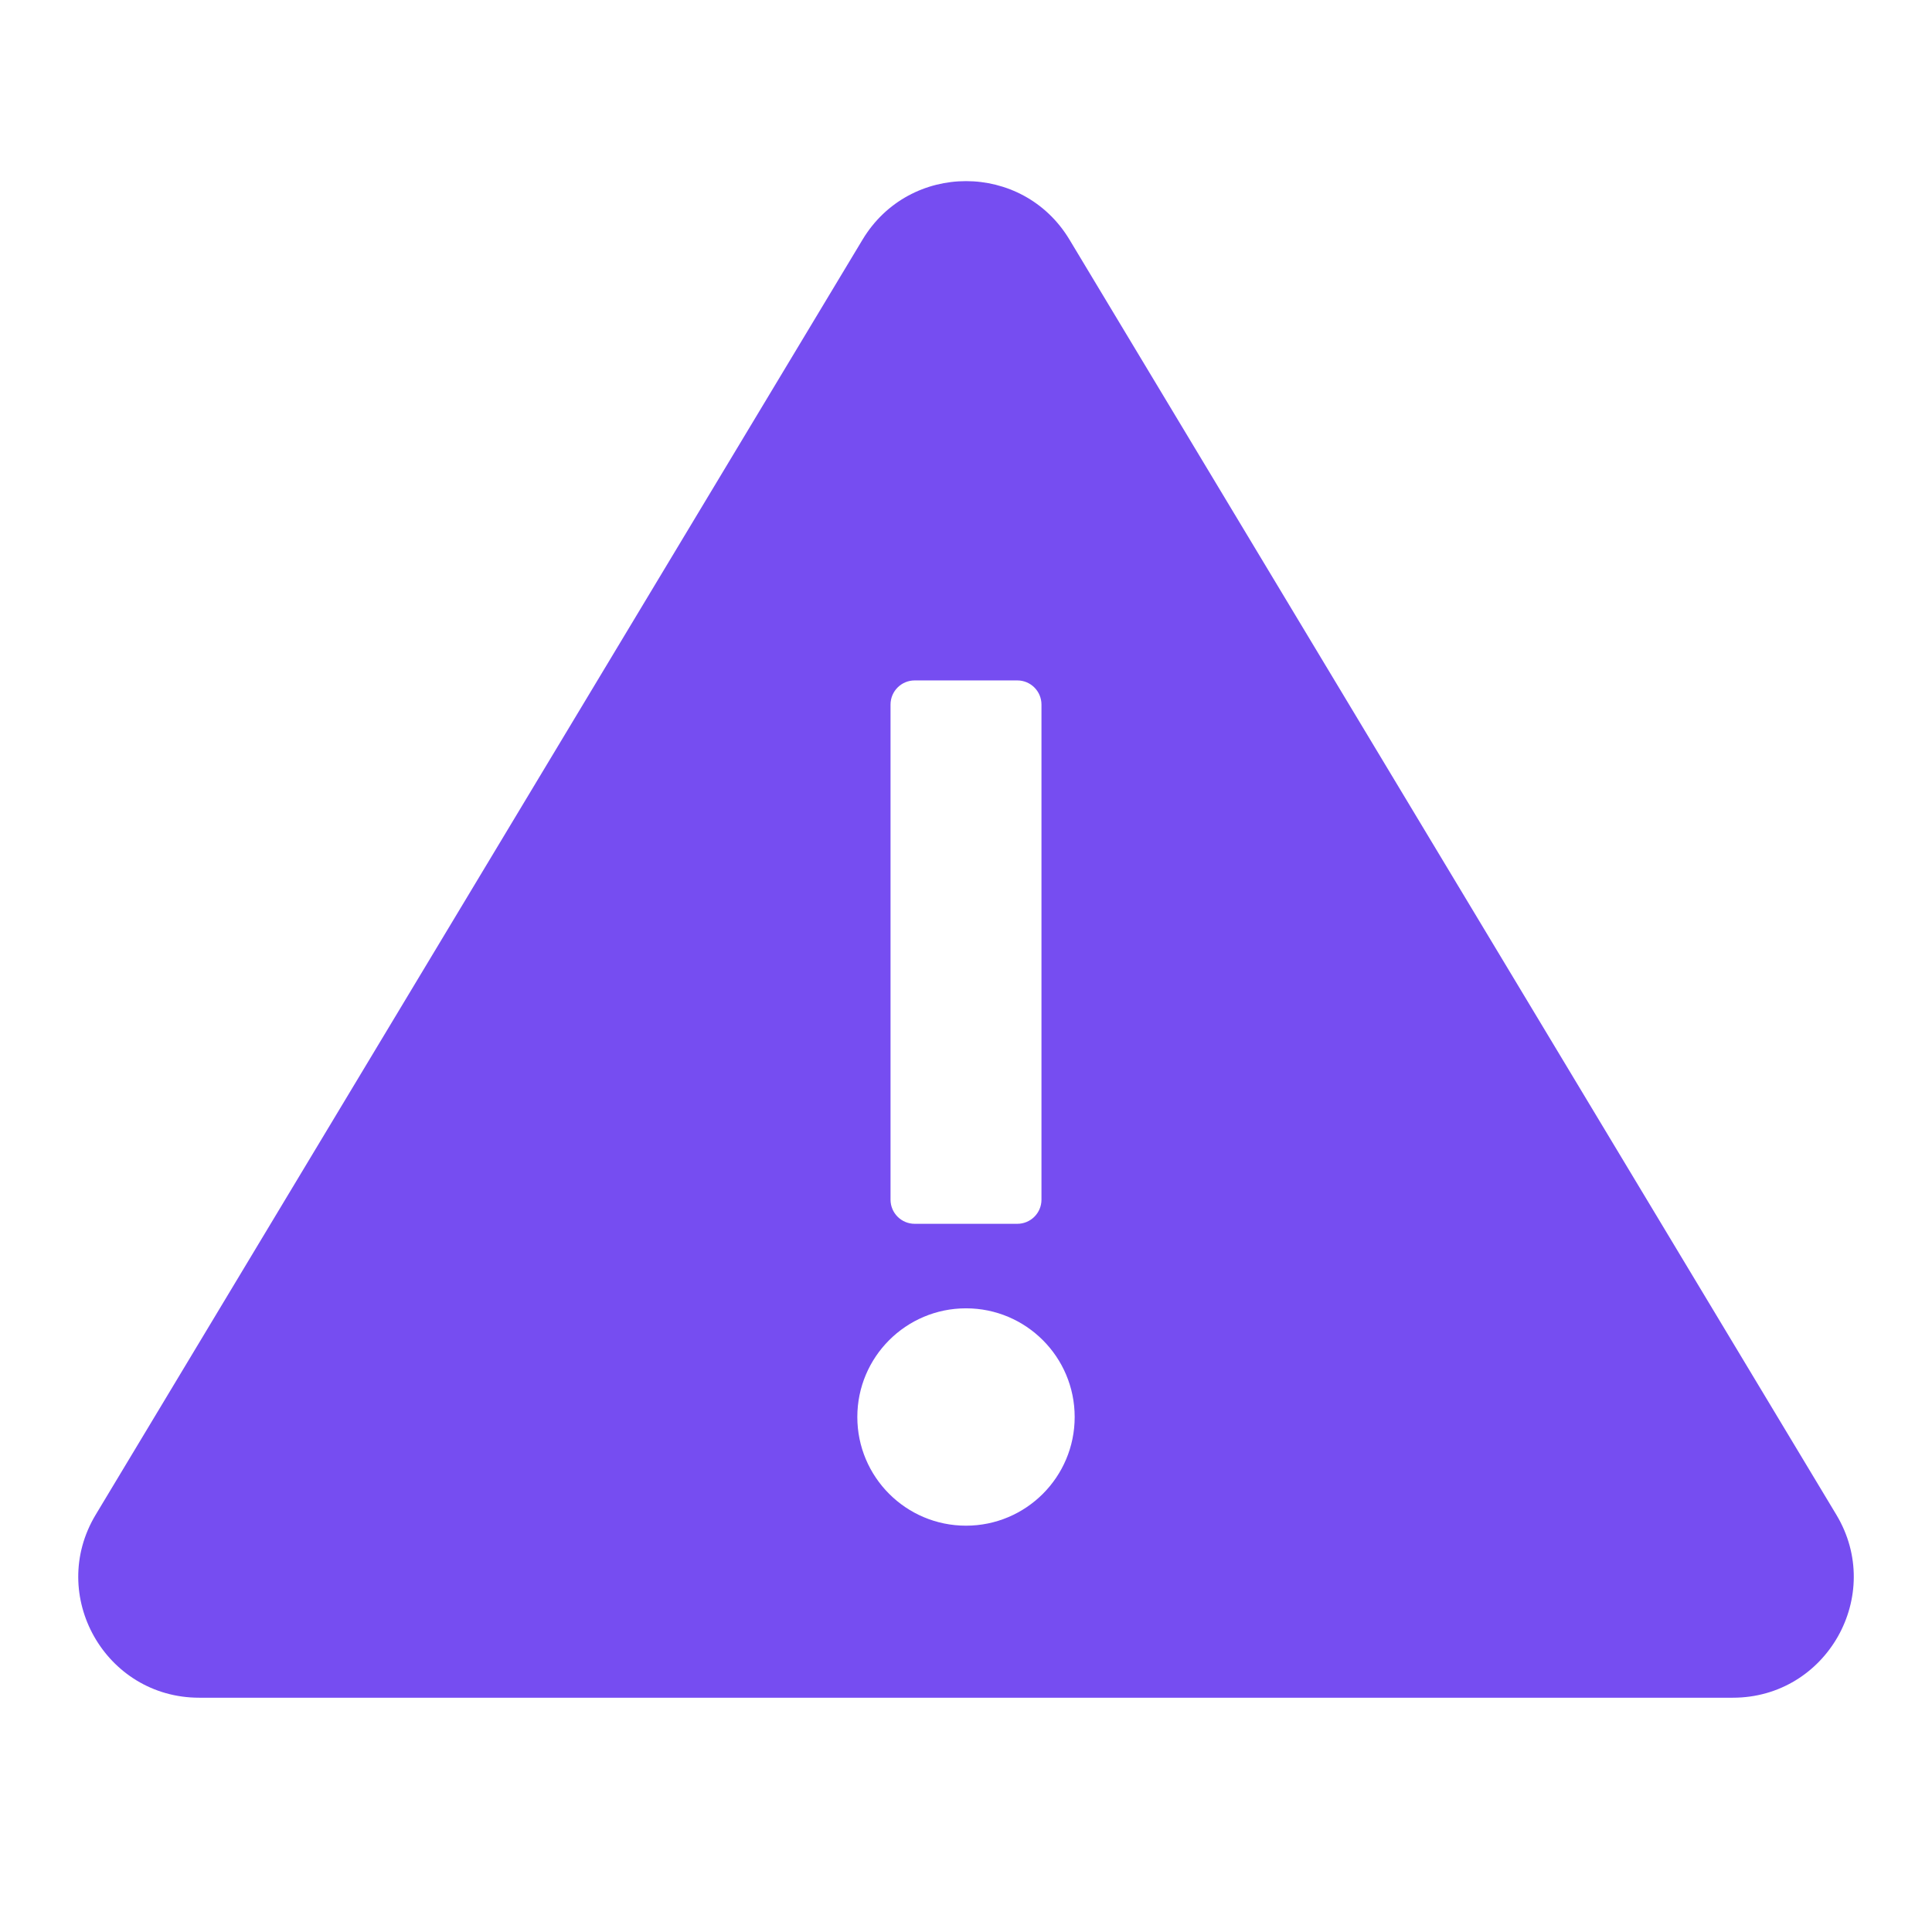
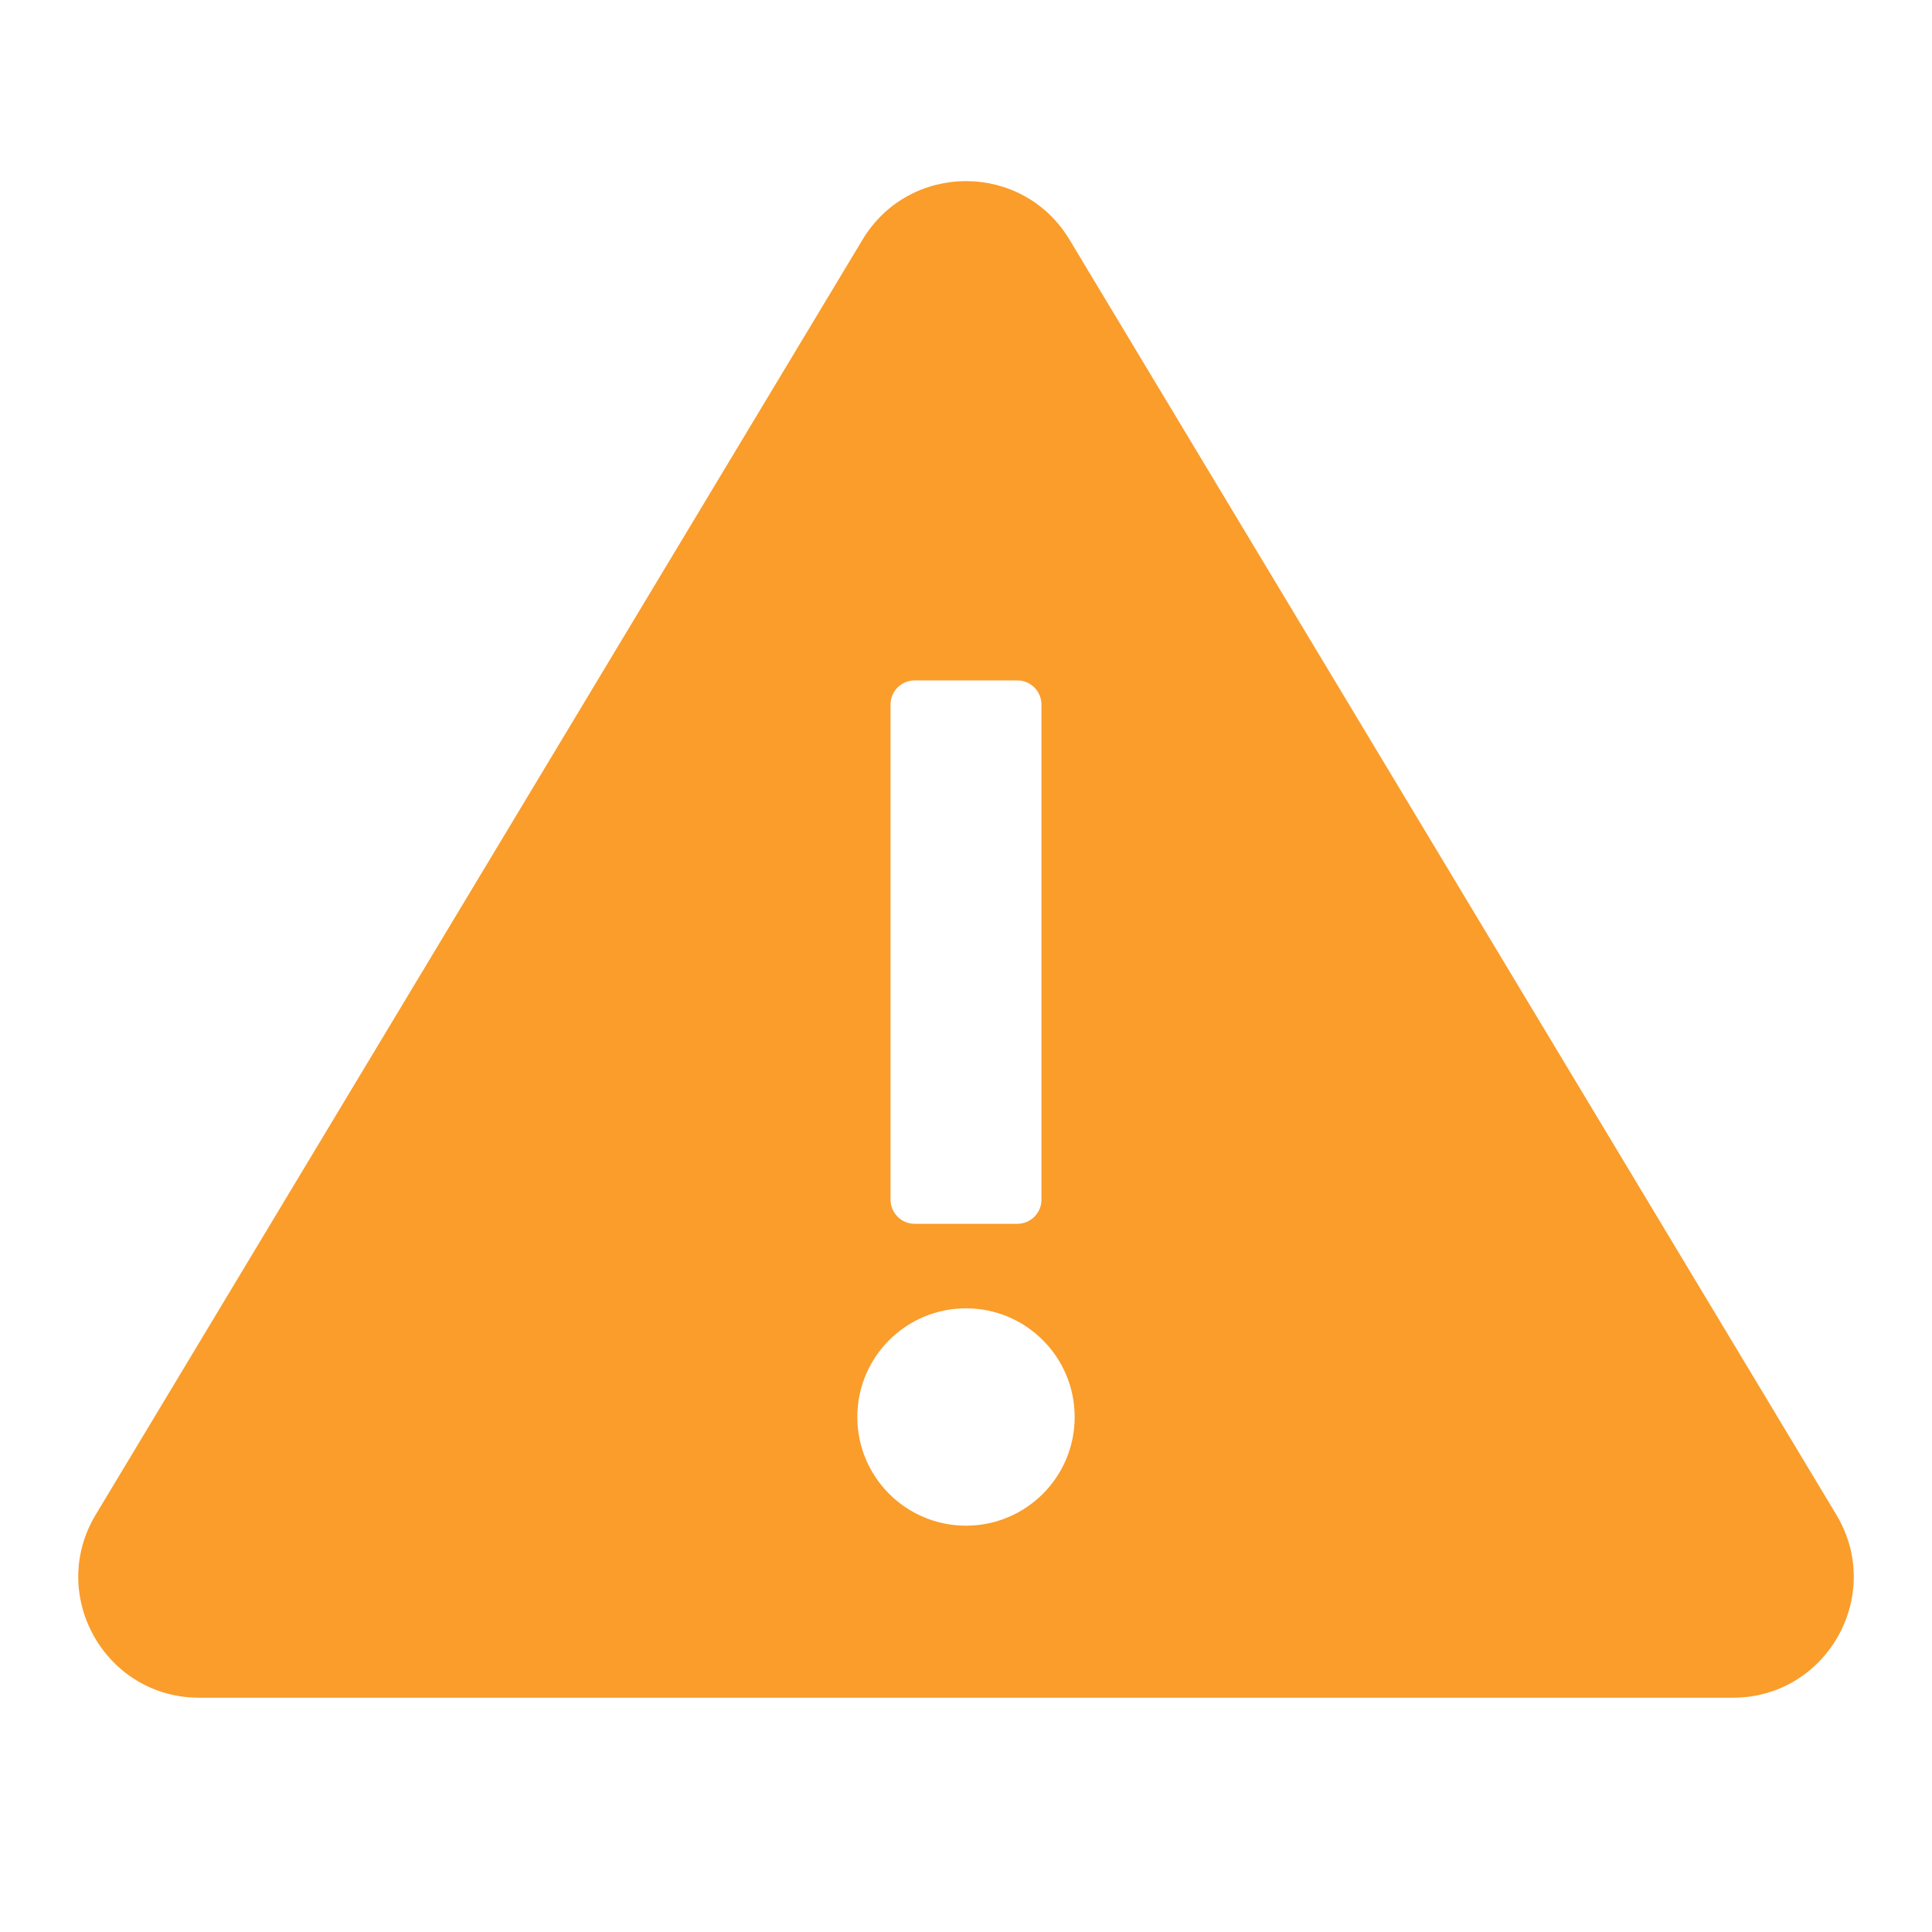
<svg xmlns="http://www.w3.org/2000/svg" width="64" height="64" viewBox="0 0 64 64" fill="none">
  <g id="warning-filled">
    <g id="Subtract">
-       <path d="M28.573 7.938C30.127 5.354 33.874 5.354 35.428 7.938L60.831 50.177C62.434 52.843 60.514 56.239 57.403 56.239H6.598C3.487 56.239 1.567 52.843 3.17 50.177L28.573 7.938ZM33.7 40.54C34.142 40.54 34.5 40.182 34.5 39.74V23.34C34.5 22.898 34.142 22.54 33.7 22.54H30.3C29.858 22.54 29.5 22.898 29.5 23.34V39.74C29.5 40.182 29.858 40.54 30.3 40.54H33.7ZM32 50.54C33.989 50.54 35.6 48.928 35.6 46.94C35.6 44.952 33.989 43.34 32 43.34C30.012 43.34 28.4 44.952 28.4 46.94C28.4 48.928 30.012 50.54 32 50.54Z" fill="#764DF1" />
+       <path d="M28.573 7.938C30.127 5.354 33.874 5.354 35.428 7.938L60.831 50.177C62.434 52.843 60.514 56.239 57.403 56.239H6.598C3.487 56.239 1.567 52.843 3.17 50.177L28.573 7.938ZM33.7 40.54C34.142 40.54 34.5 40.182 34.5 39.74V23.34C34.5 22.898 34.142 22.54 33.7 22.54H30.3C29.858 22.54 29.5 22.898 29.5 23.34V39.74C29.5 40.182 29.858 40.54 30.3 40.54H33.7ZM32 50.54C33.989 50.54 35.6 48.928 35.6 46.94C35.6 44.952 33.989 43.34 32 43.34C30.012 43.34 28.4 44.952 28.4 46.94C28.4 48.928 30.012 50.54 32 50.54Z" fill="#FA9D2B" />
    </g>
  </g>
</svg>
